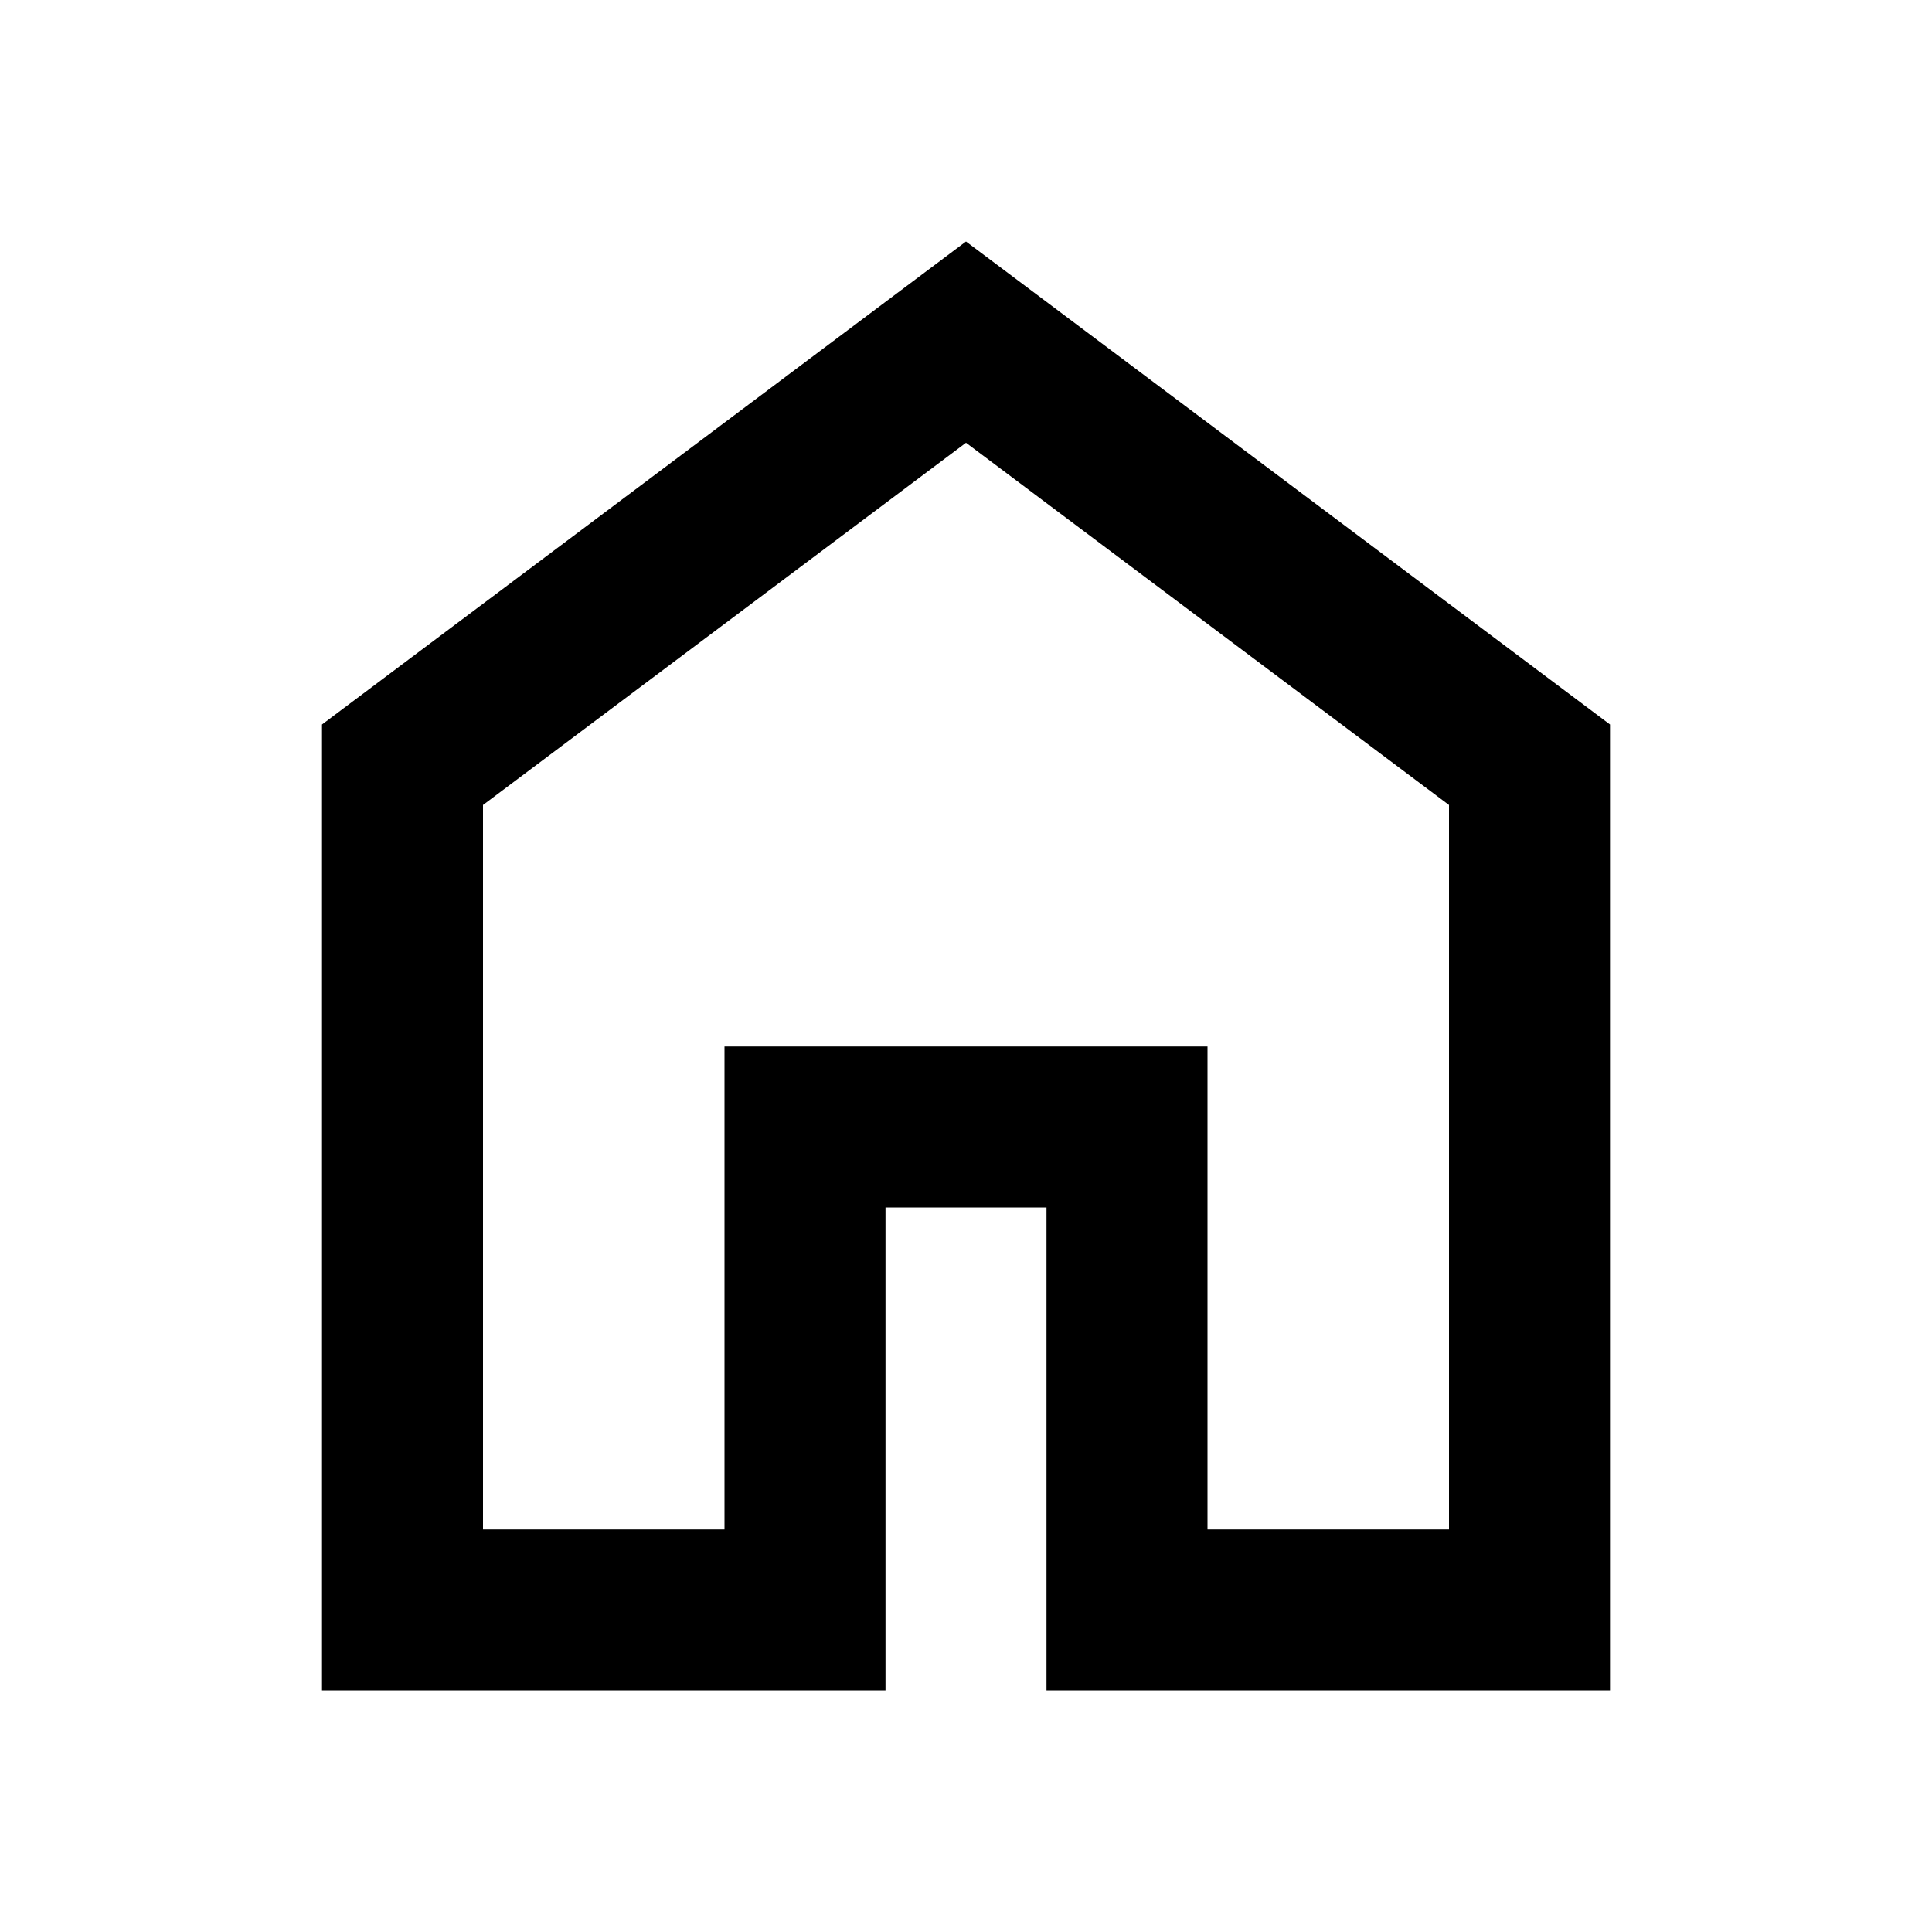
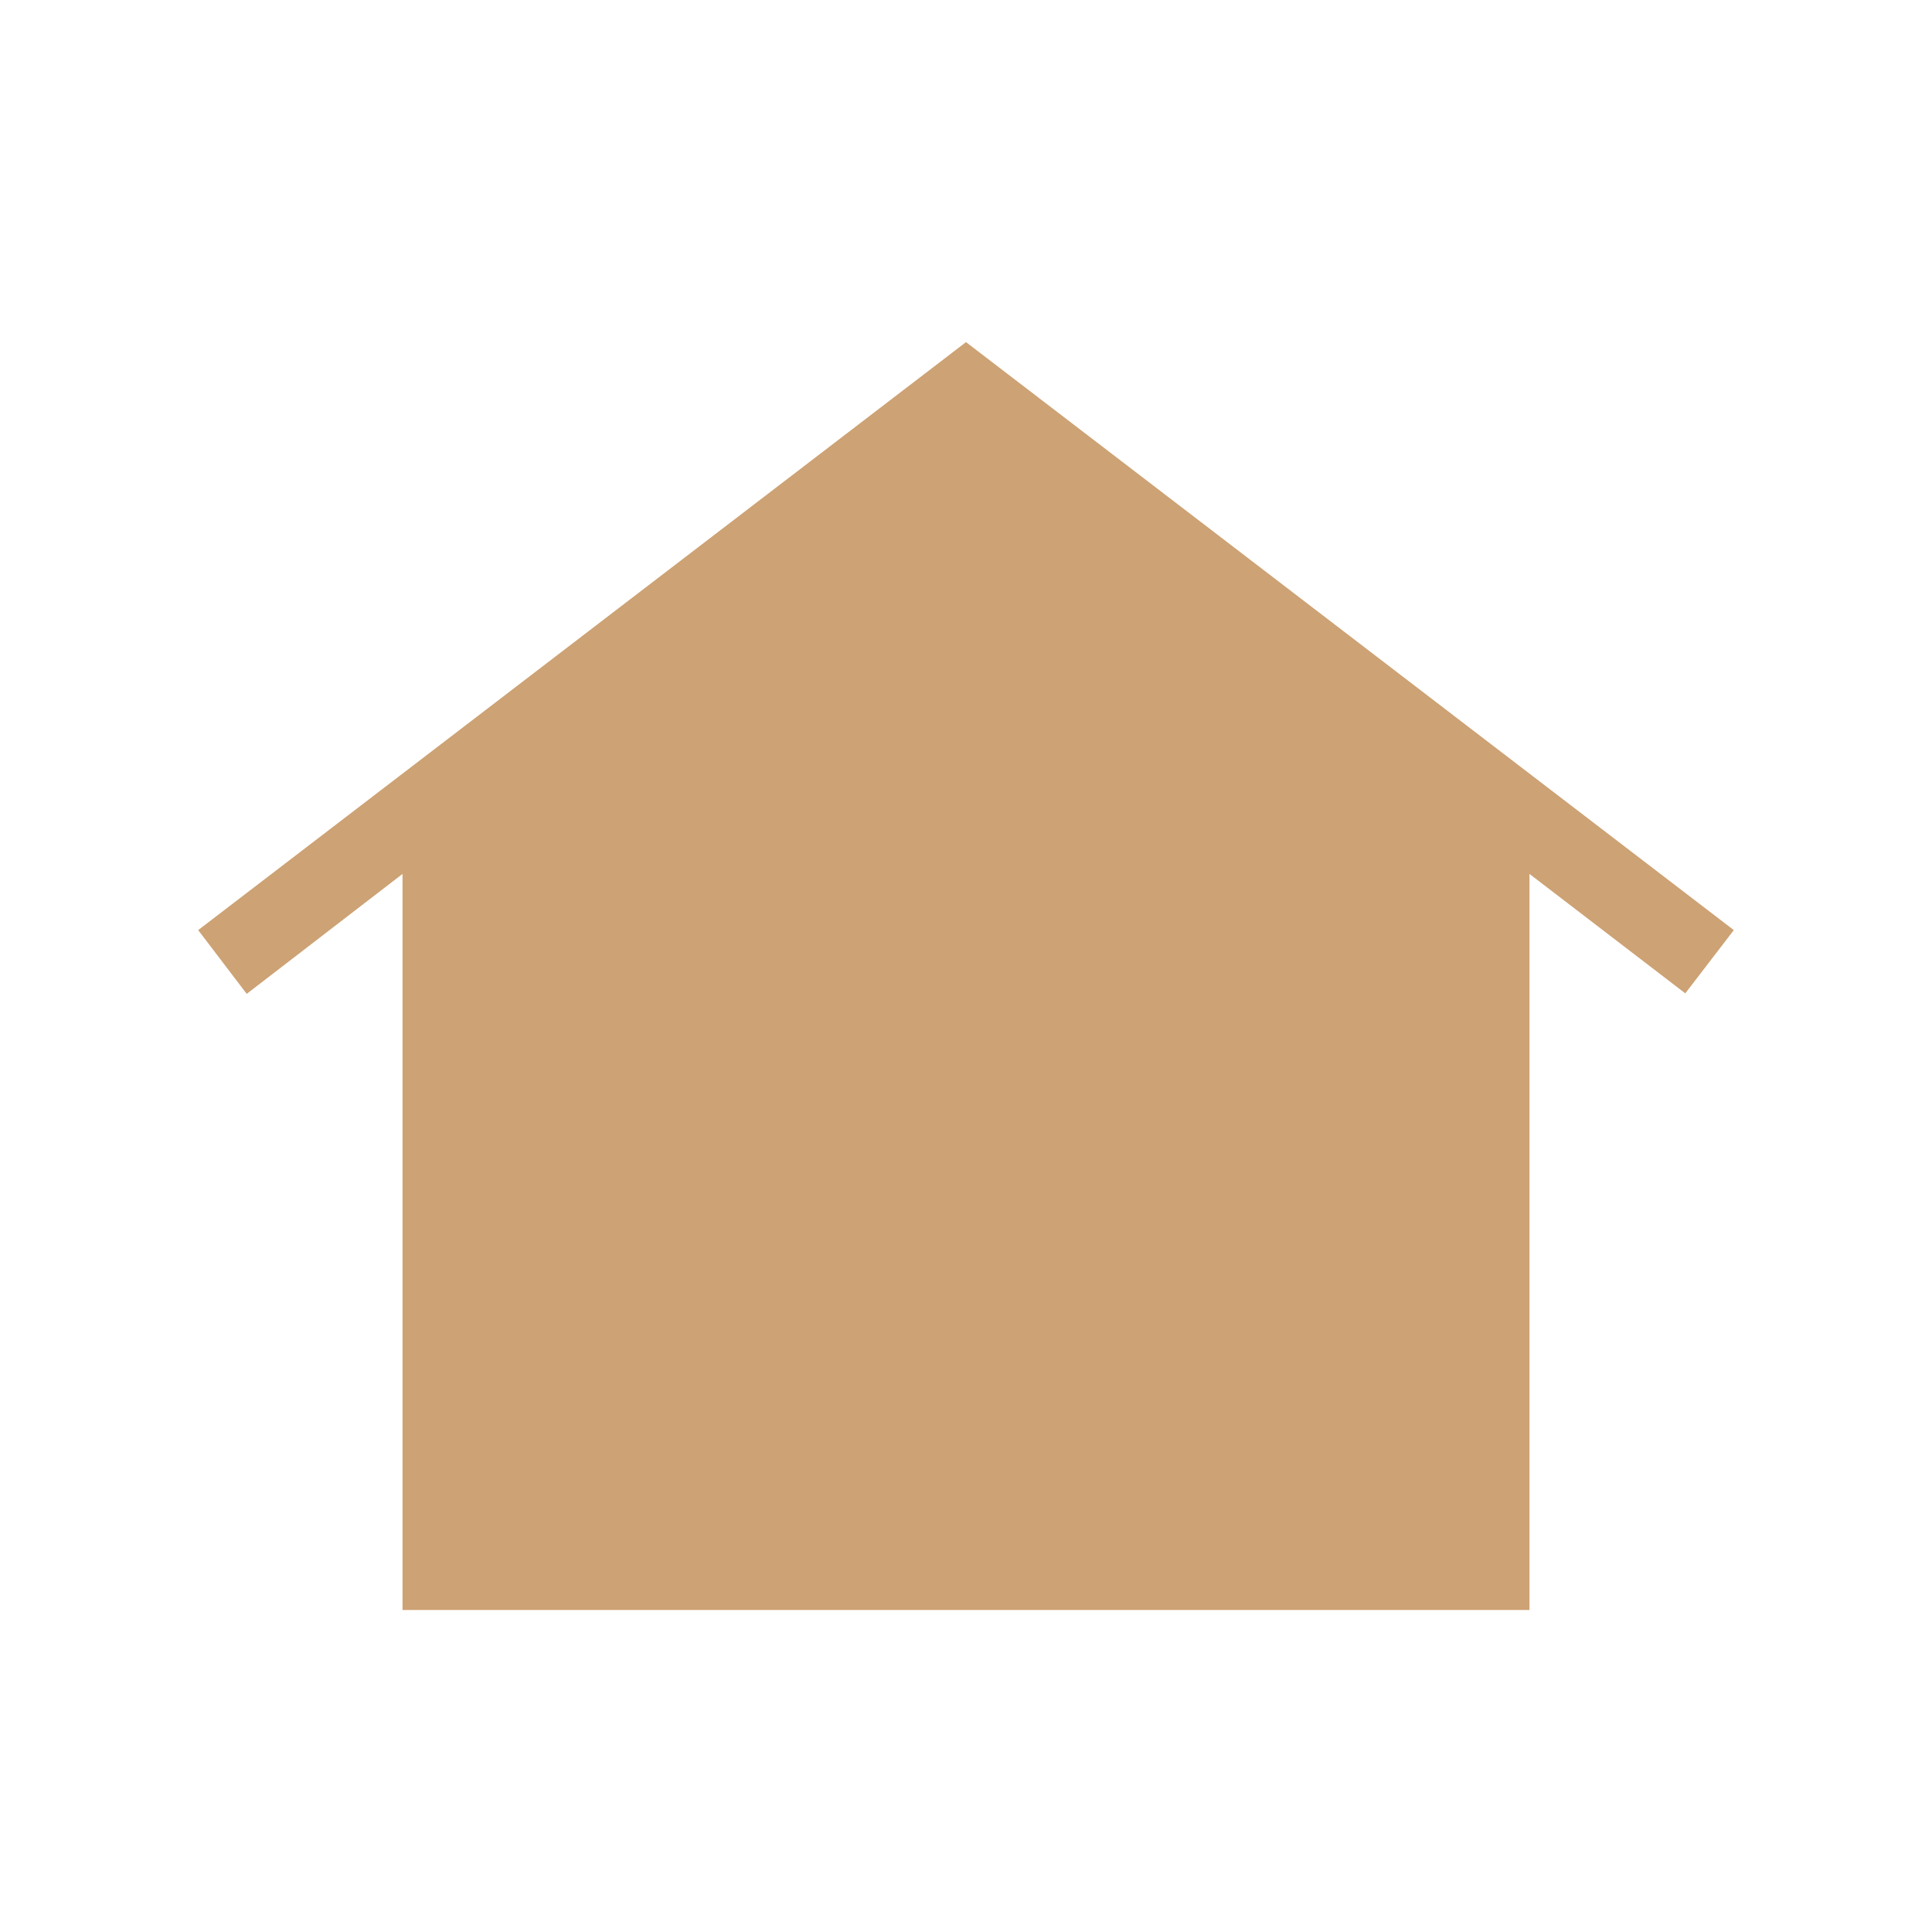
- <svg xmlns="http://www.w3.org/2000/svg" height="24" viewBox="0 -960 960 960" width="24">
-   <path d="M240-200h120v-240h240v240h120v-360L480-740 240-560v360Zm-80 80v-480l320-240 320 240v480H520v-240h-80v240H160Zm320-350Z" />
+ <svg xmlns="http://www.w3.org/2000/svg" width="50" height="50" viewBox="0 0 50 50" fill="none">
+   <path d="M10.417 41.667V22.617L6.385 25.721L5.129 24.071L25 8.854L44.871 24.071L43.615 25.708L39.583 22.617V41.667H10.417ZM16.667 30.771C16.236 30.771 15.861 30.611 15.542 30.292C15.222 29.972 15.062 29.597 15.062 29.167C15.062 28.736 15.222 28.361 15.542 28.042C15.861 27.722 16.236 27.562 16.667 27.562C17.097 27.562 17.472 27.722 17.792 28.042C18.111 28.361 18.271 28.736 18.271 29.167C18.271 29.597 18.111 29.972 17.792 30.292C17.472 30.611 17.097 30.771 16.667 30.771ZM25 30.771C24.569 30.771 24.194 30.611 23.875 30.292C23.556 29.972 23.396 29.597 23.396 29.167C23.396 28.736 23.556 28.361 23.875 28.042C24.194 27.722 24.569 27.562 25 27.562C25.431 27.562 25.806 27.722 26.125 28.042C26.444 28.361 26.604 28.736 26.604 29.167C26.604 29.597 26.444 29.972 26.125 30.292C25.806 30.611 25.431 30.771 25 30.771ZM33.333 30.771C32.903 30.771 32.528 30.611 32.208 30.292C31.889 29.972 31.729 29.597 31.729 29.167C31.729 28.736 31.889 28.361 32.208 28.042C32.528 27.722 32.903 27.562 33.333 27.562C33.764 27.562 34.139 27.722 34.458 28.042C34.778 28.361 34.938 28.736 34.938 29.167C34.938 29.597 34.778 29.972 34.458 30.292C34.139 30.611 33.764 30.771 33.333 30.771Z" fill="#CDA274" />
</svg>
